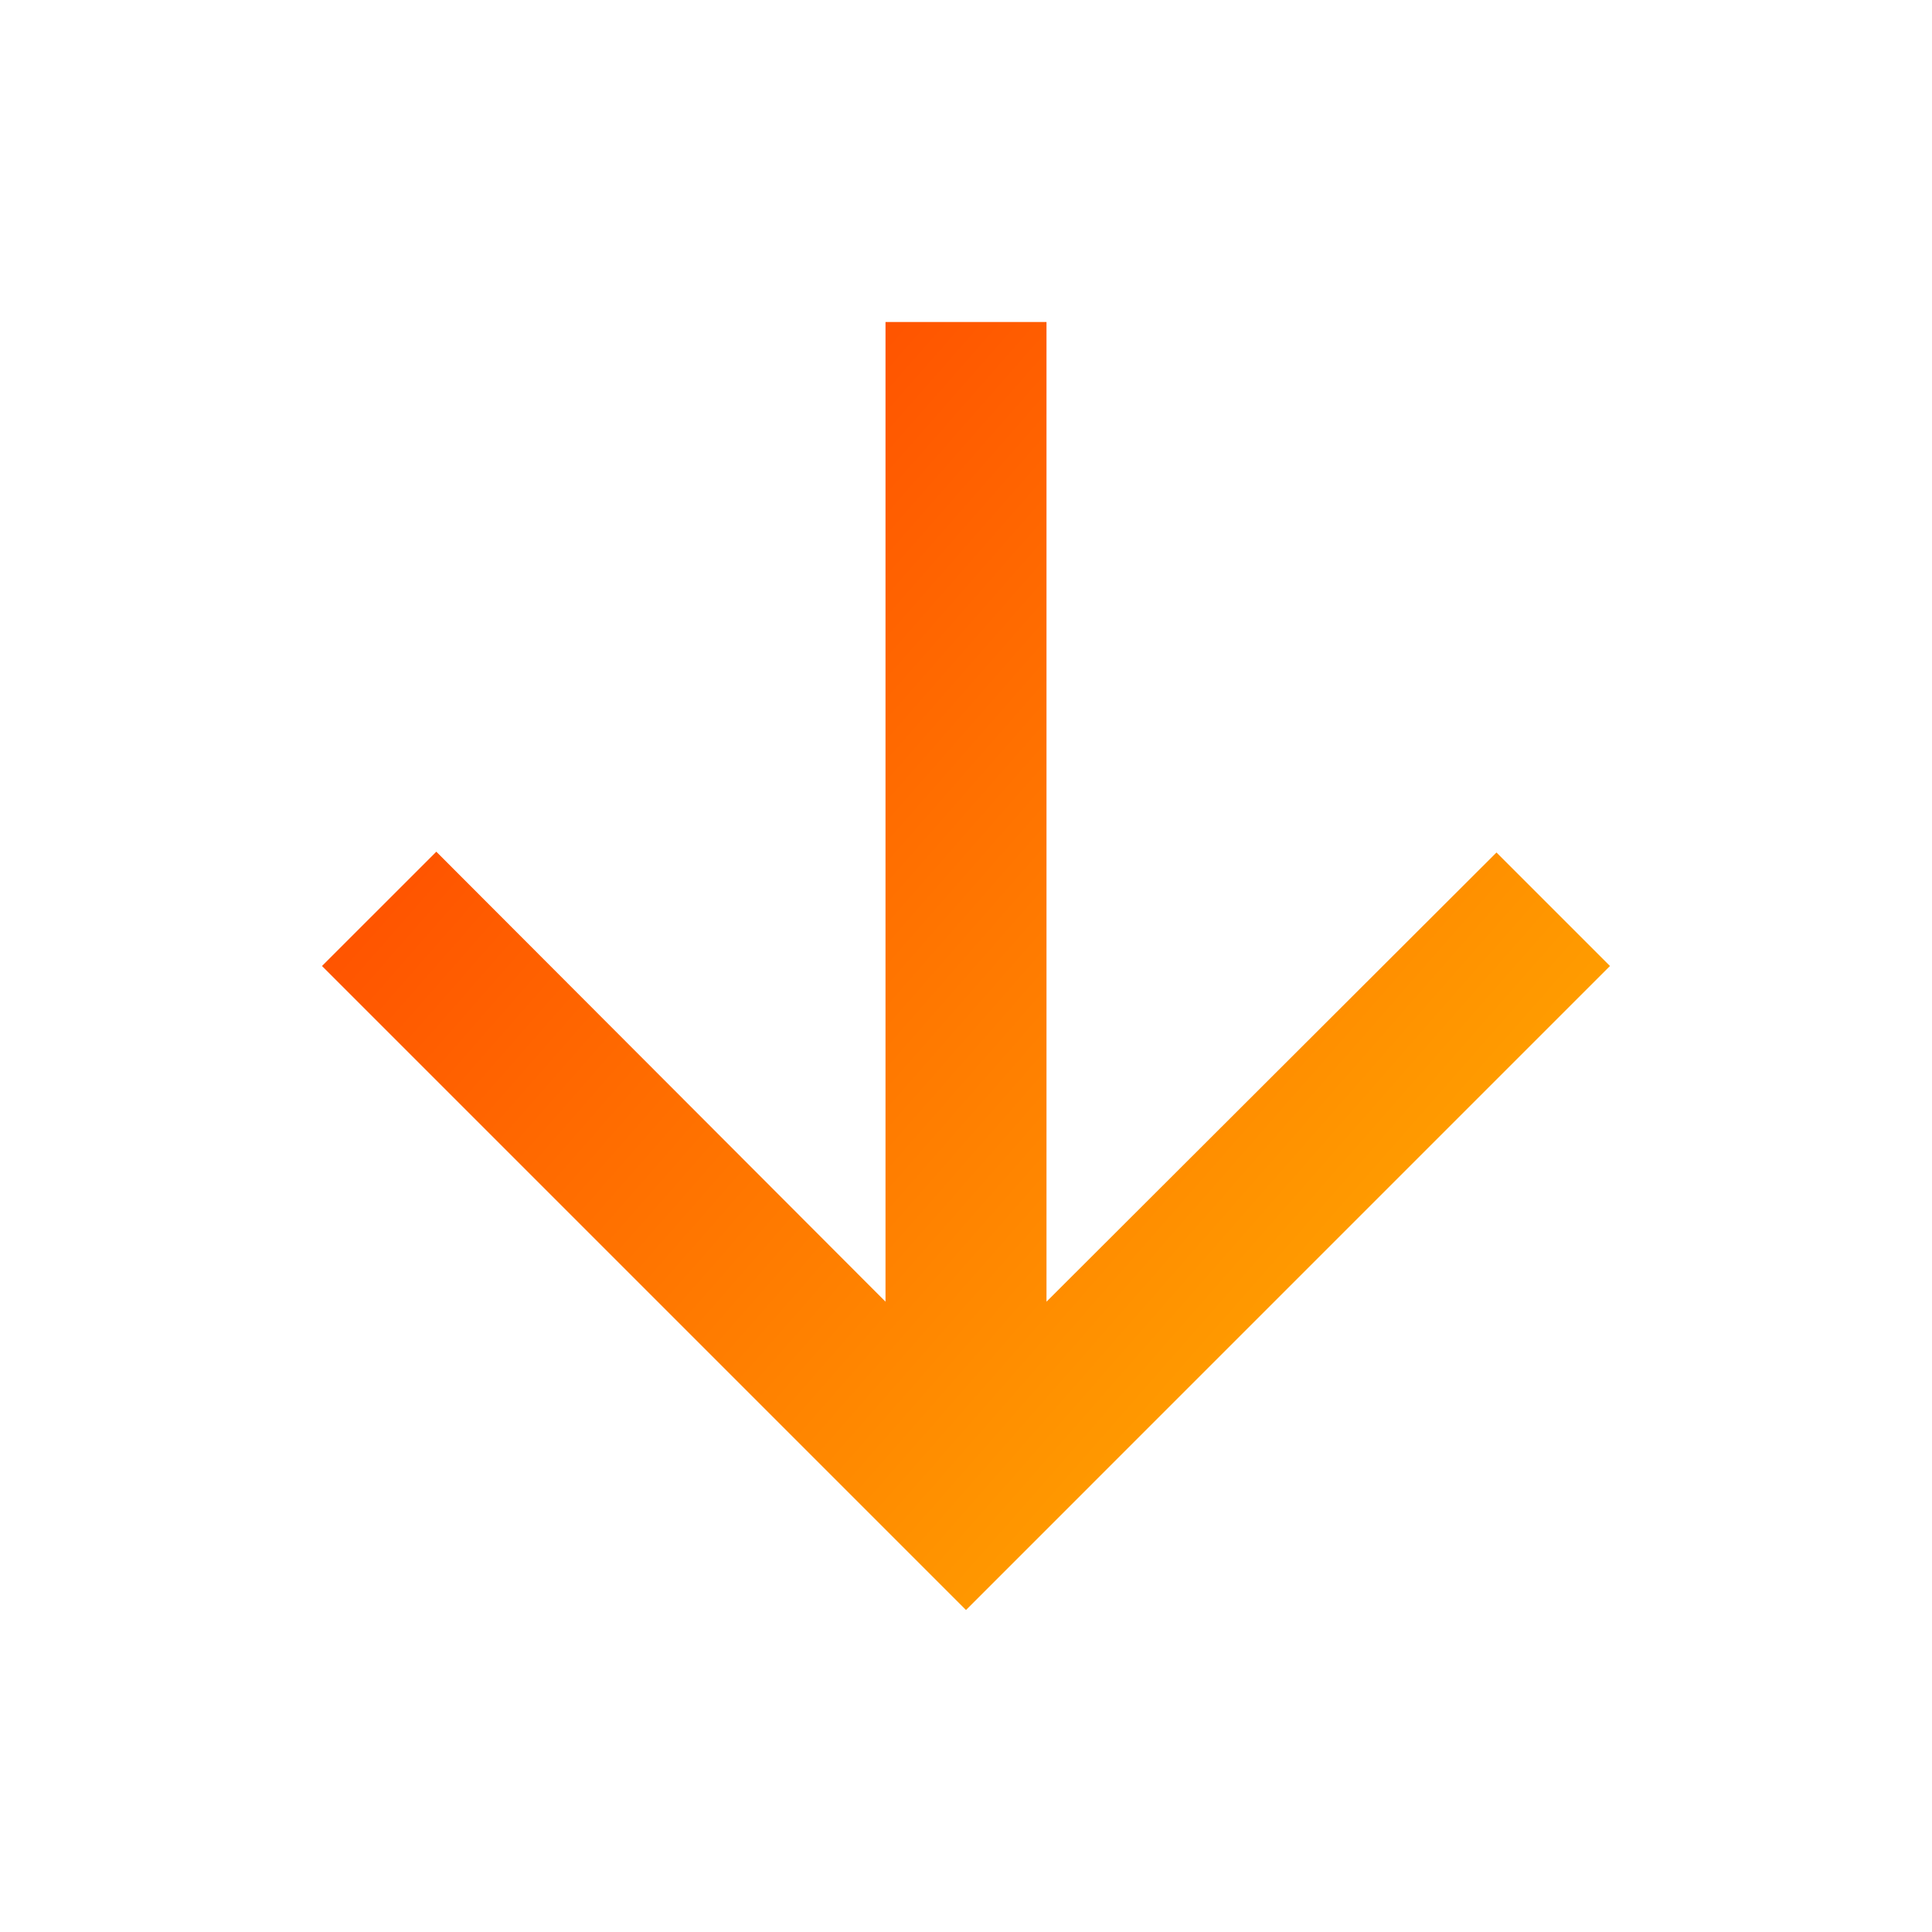
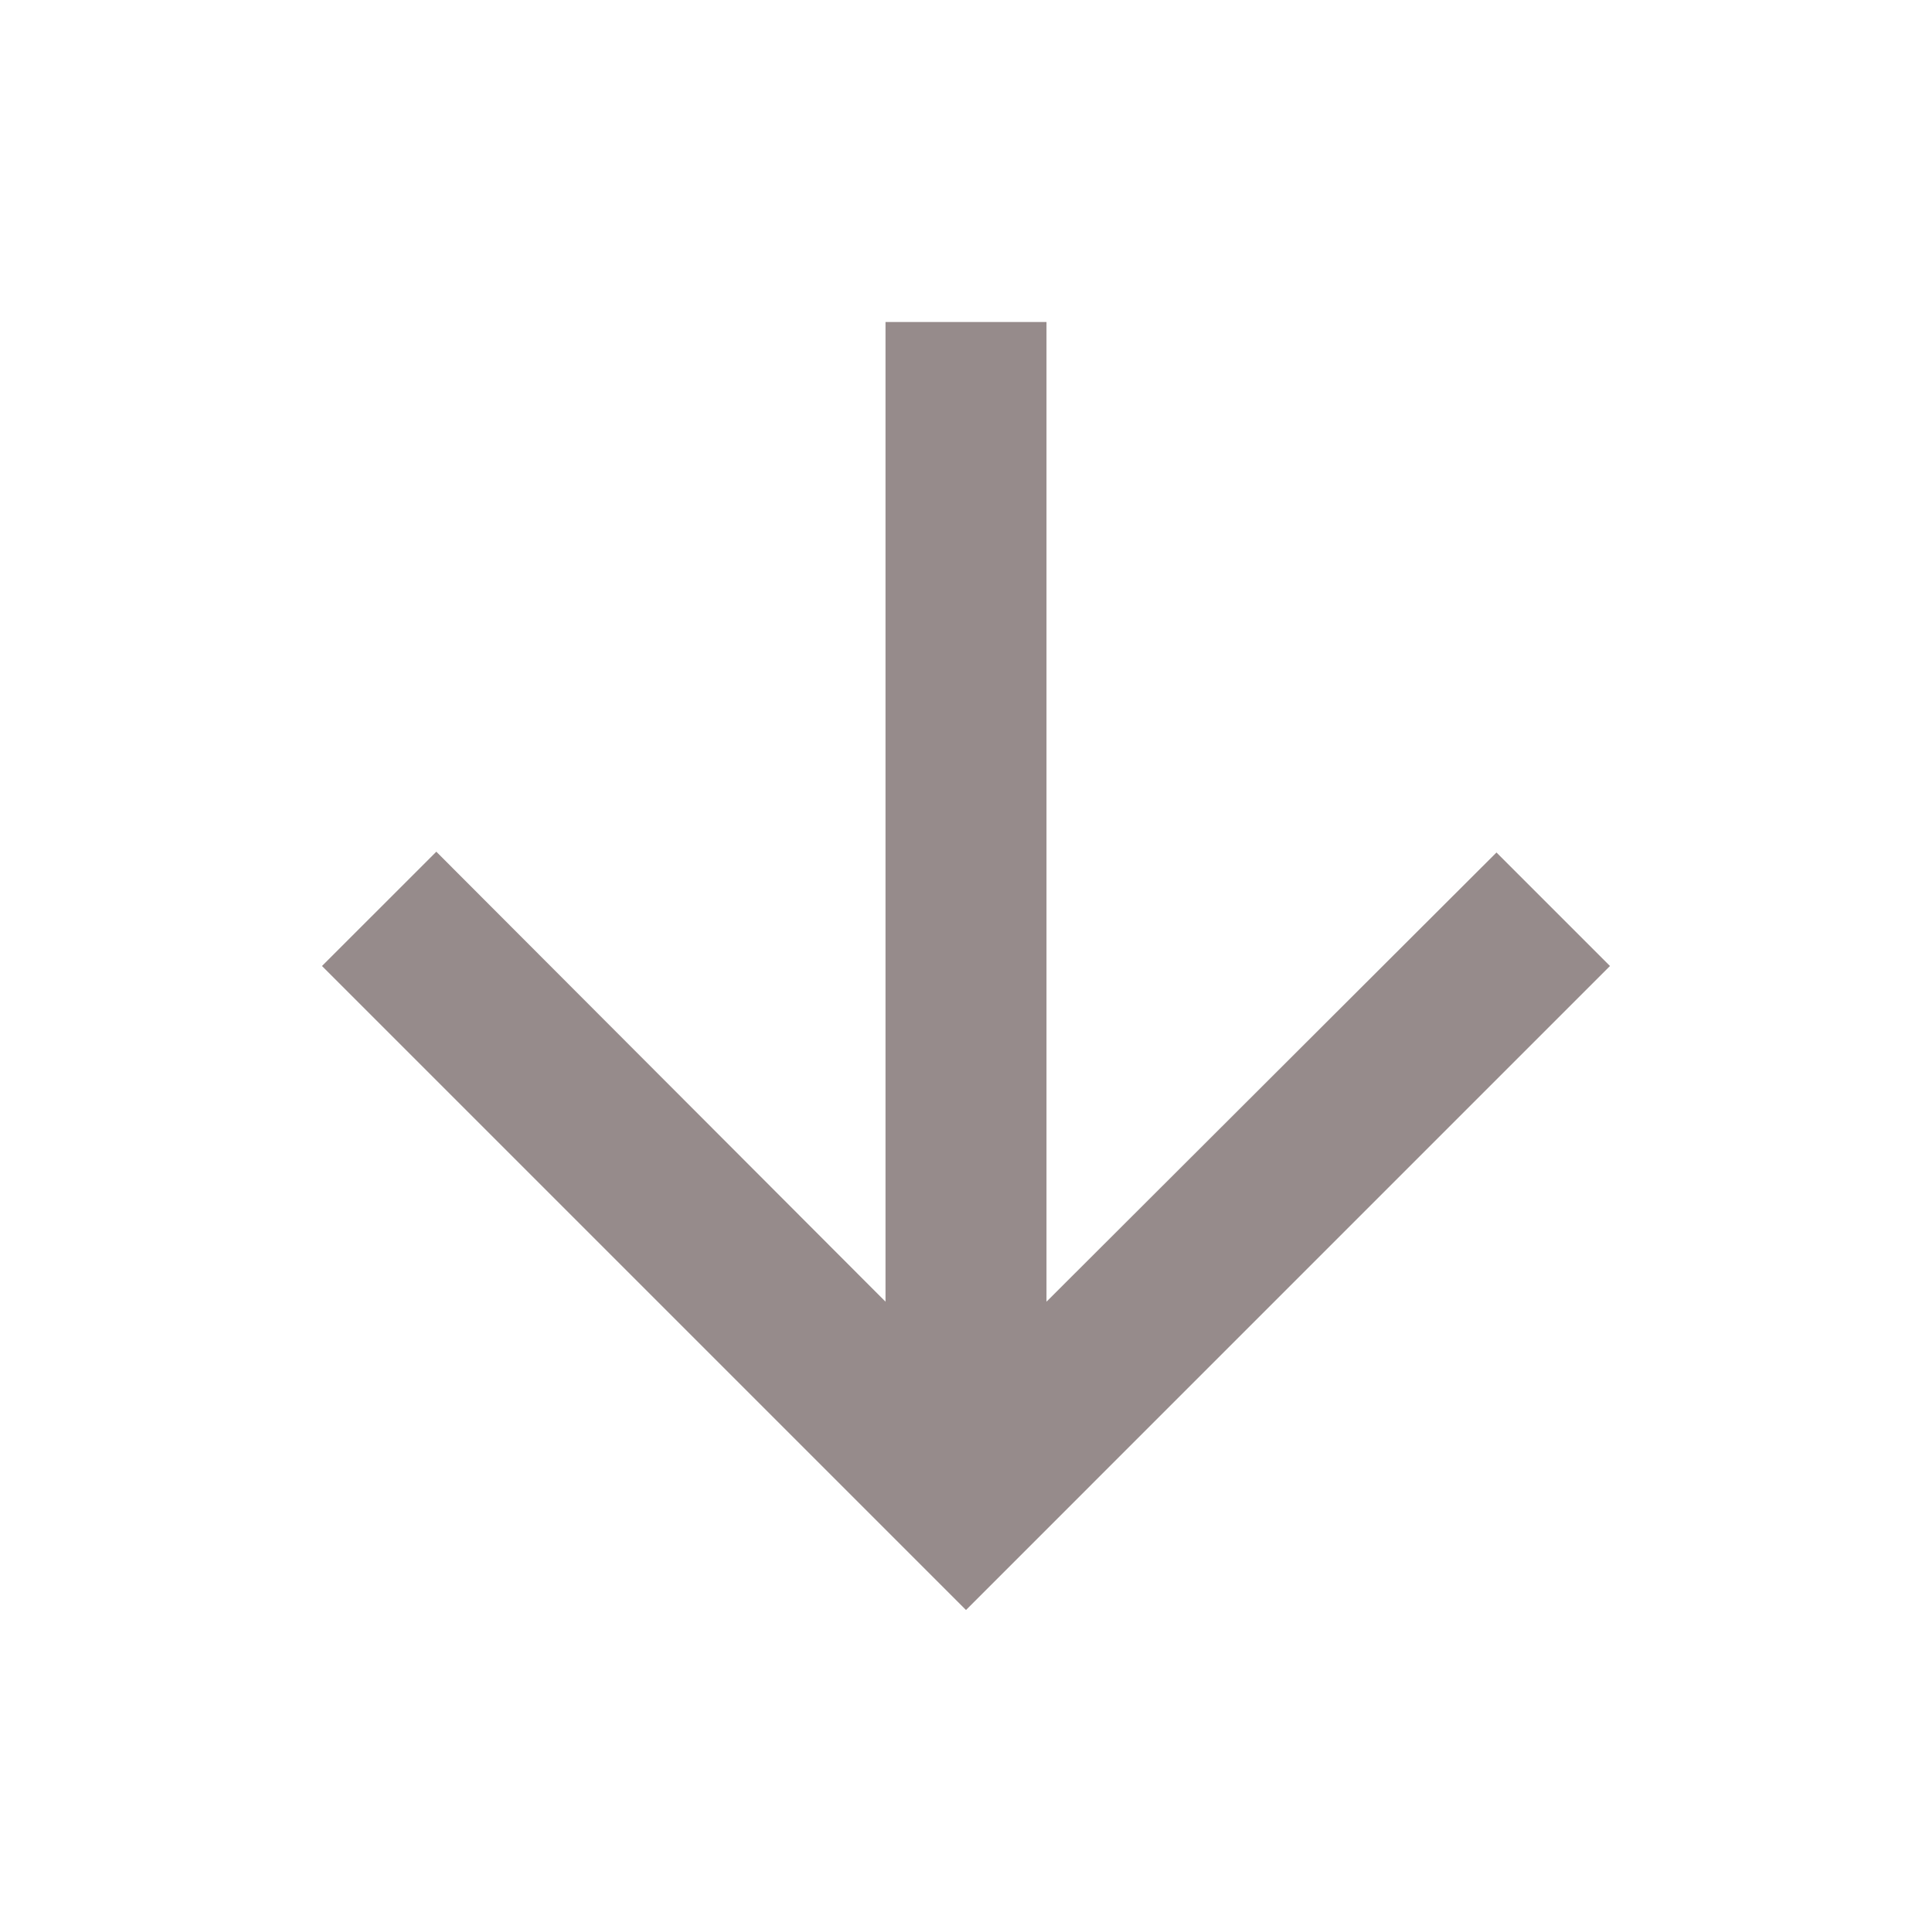
<svg xmlns="http://www.w3.org/2000/svg" width="104" height="104" viewBox="0 0 104 104" fill="none">
-   <path d="M86.666 52L80.556 45.89L56.333 70.07V17.333H47.667V70.07L23.487 45.847L17.333 52L52 86.667L86.666 52Z" fill="url(#paint0_linear)" />
-   <defs>
-     <linearGradient id="paint0_linear" x1="32" y1="34" x2="72.5" y2="69.5" gradientUnits="userSpaceOnUse">
-       <stop stop-color="#FF5300" />
-       <stop offset="1" stop-color="#FF9D00" />
-     </linearGradient>
-   </defs>
+   <path d="M86.666 52L80.556 45.89L56.333 70.07V17.333H47.667V70.07L23.487 45.847L17.333 52L52 86.667L86.666 52Z" fill="#968B8B" />
</svg>
